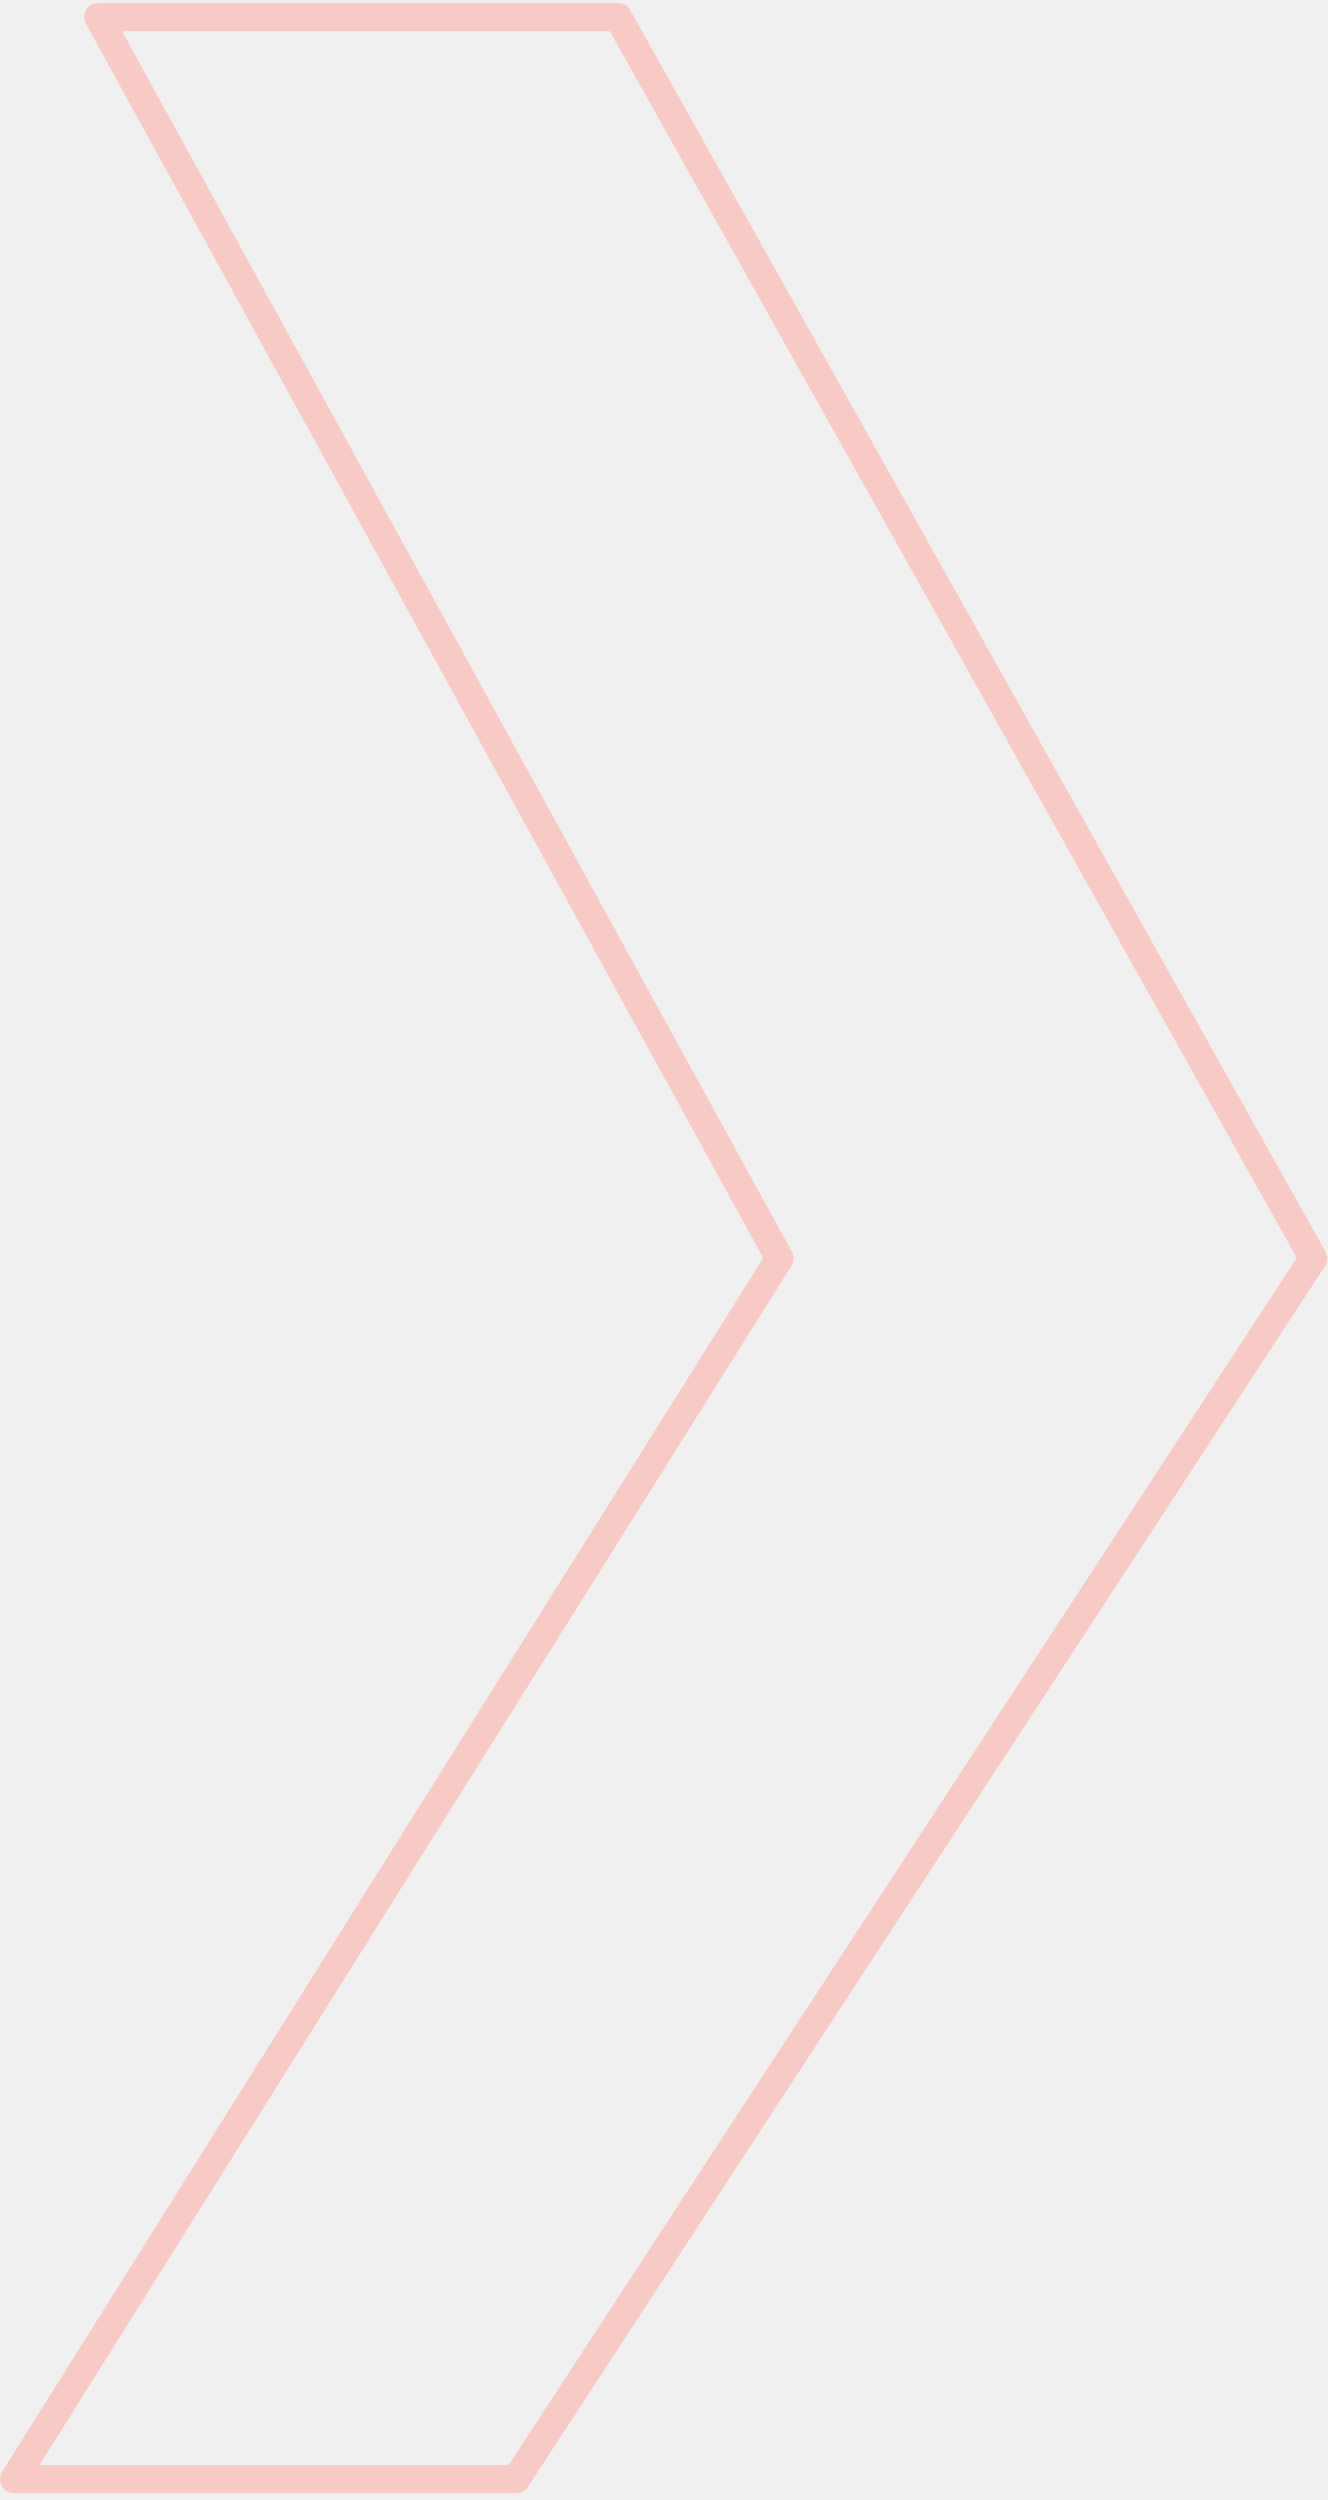
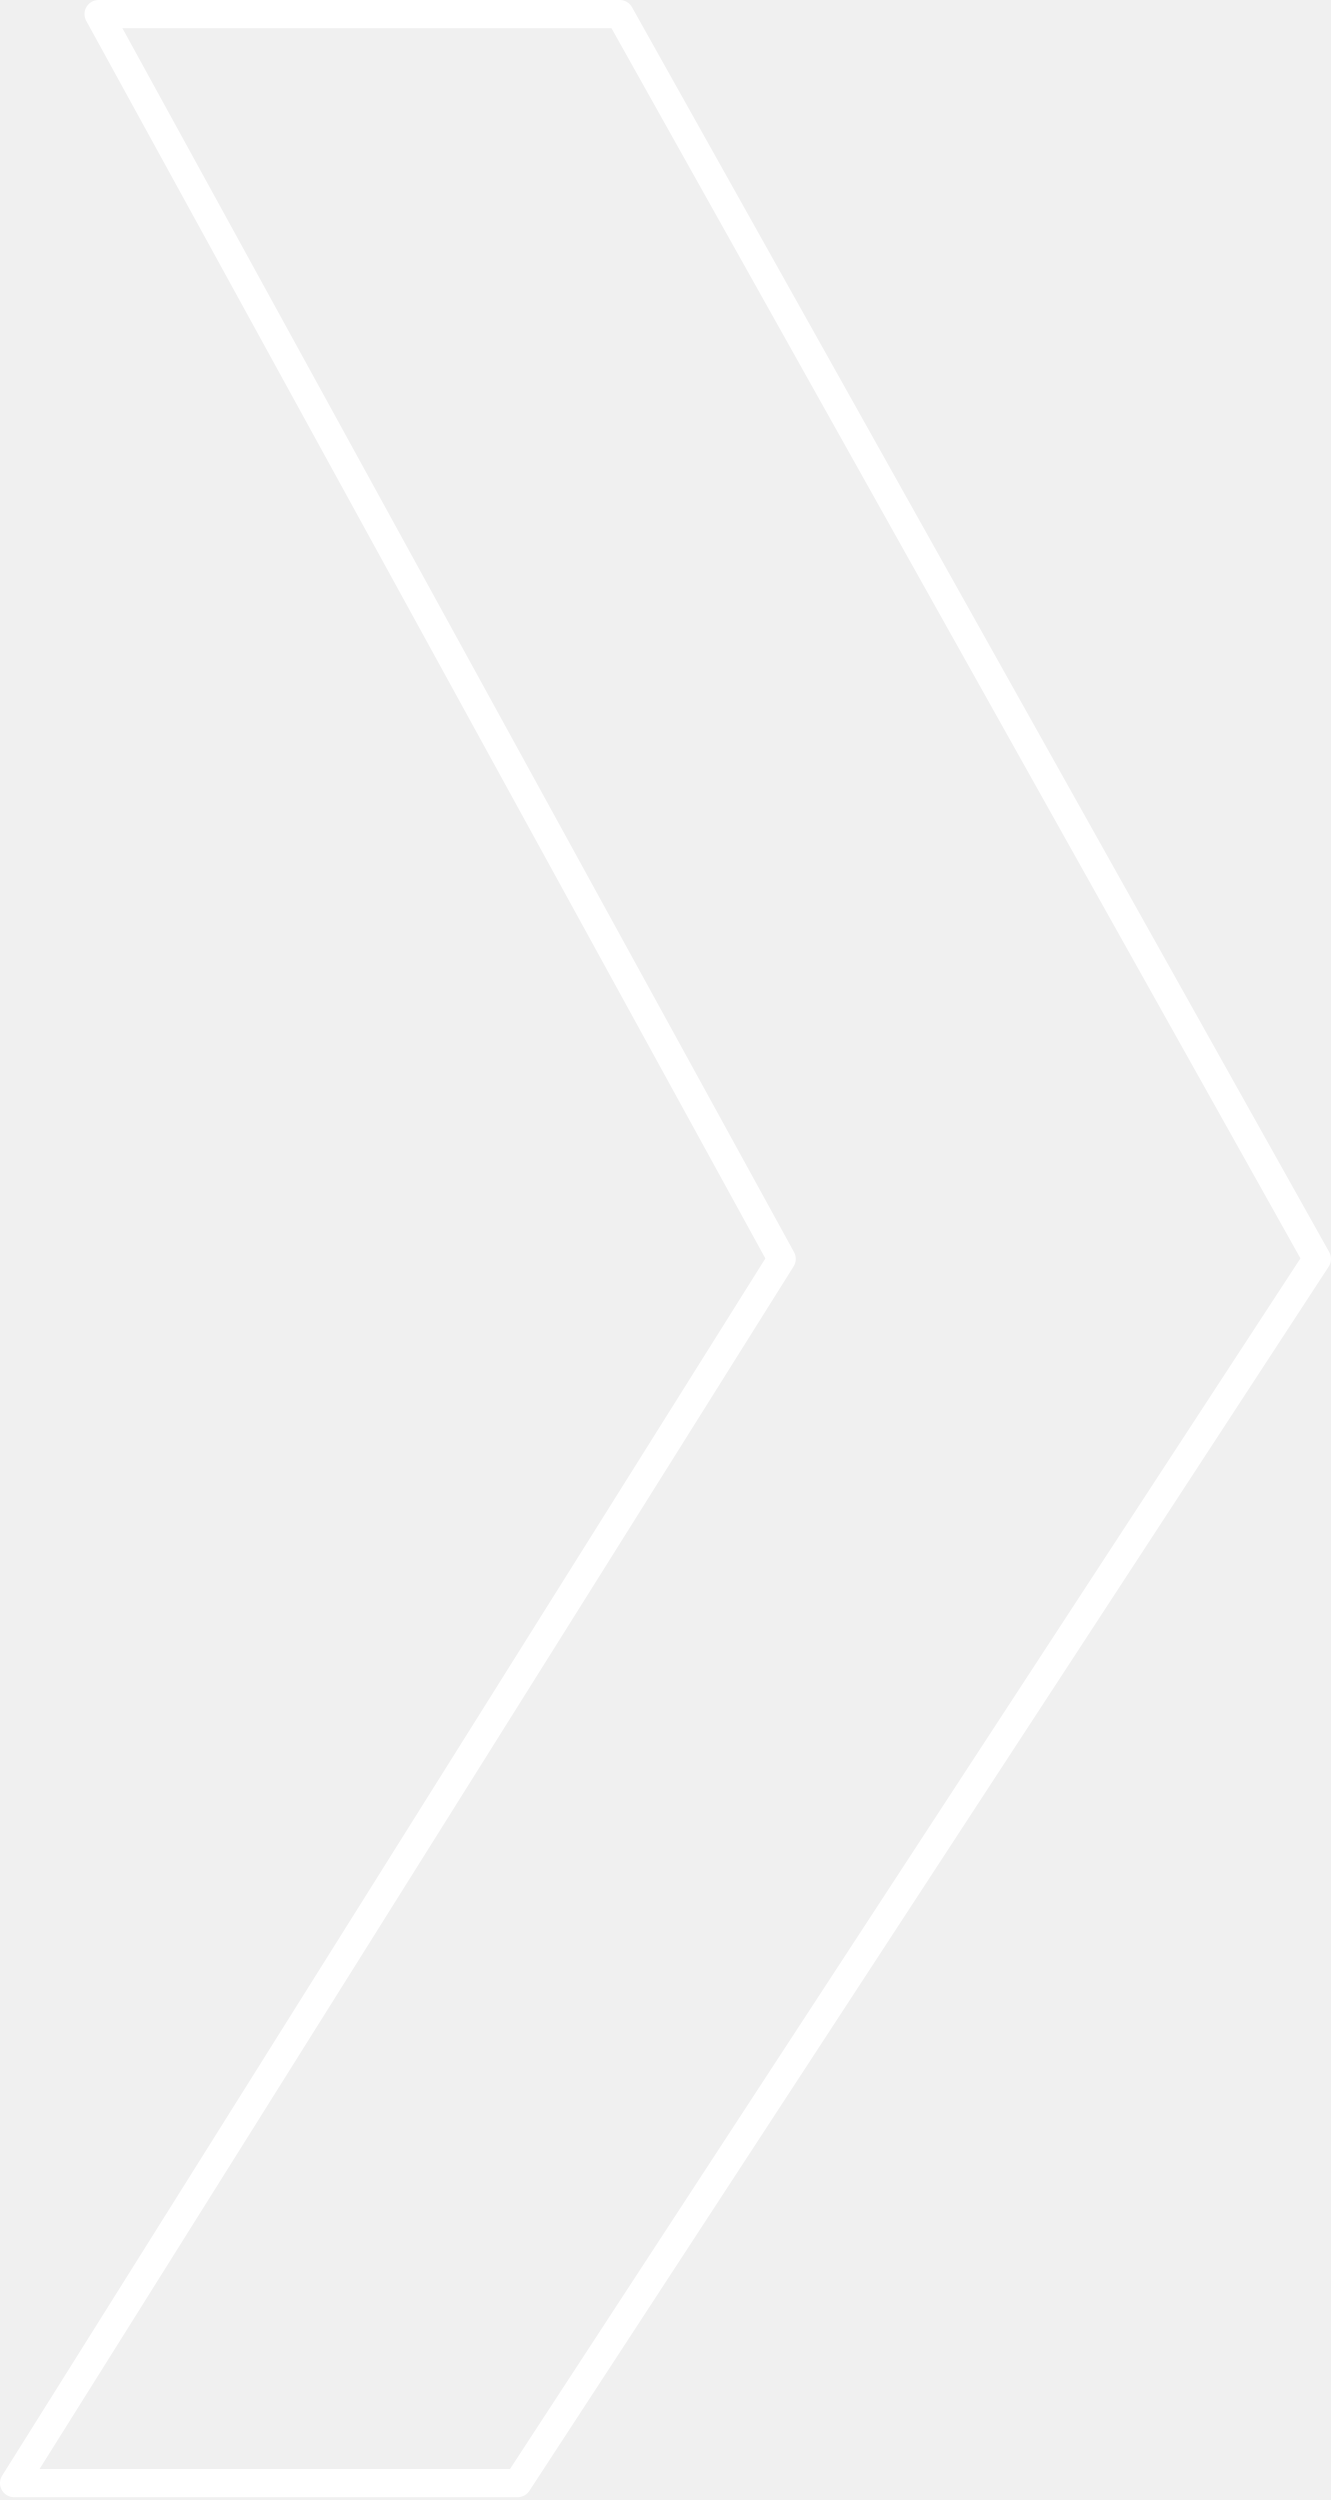
- <svg xmlns="http://www.w3.org/2000/svg" width="189" height="356" viewBox="0 0 189 356" fill="none">
-   <path d="M73.501 353.036L187.001 179.199L88.001 2.434H14.001L111.001 179.199L2.001 353.036H37.751H55.626H73.501Z" stroke="#F8CAC6" stroke-width="4" stroke-linecap="round" stroke-linejoin="round" />
+ <svg xmlns="http://www.w3.org/2000/svg" width="189" height="355" viewBox="0 0 189 355" fill="none">
+   <path d="M73.5 352.602L187 178.766L88 2H14L111 178.766L2 352.602H37.75H55.625H73.5Z" stroke="white" stroke-width="4" stroke-linecap="round" stroke-linejoin="round" />
</svg>
